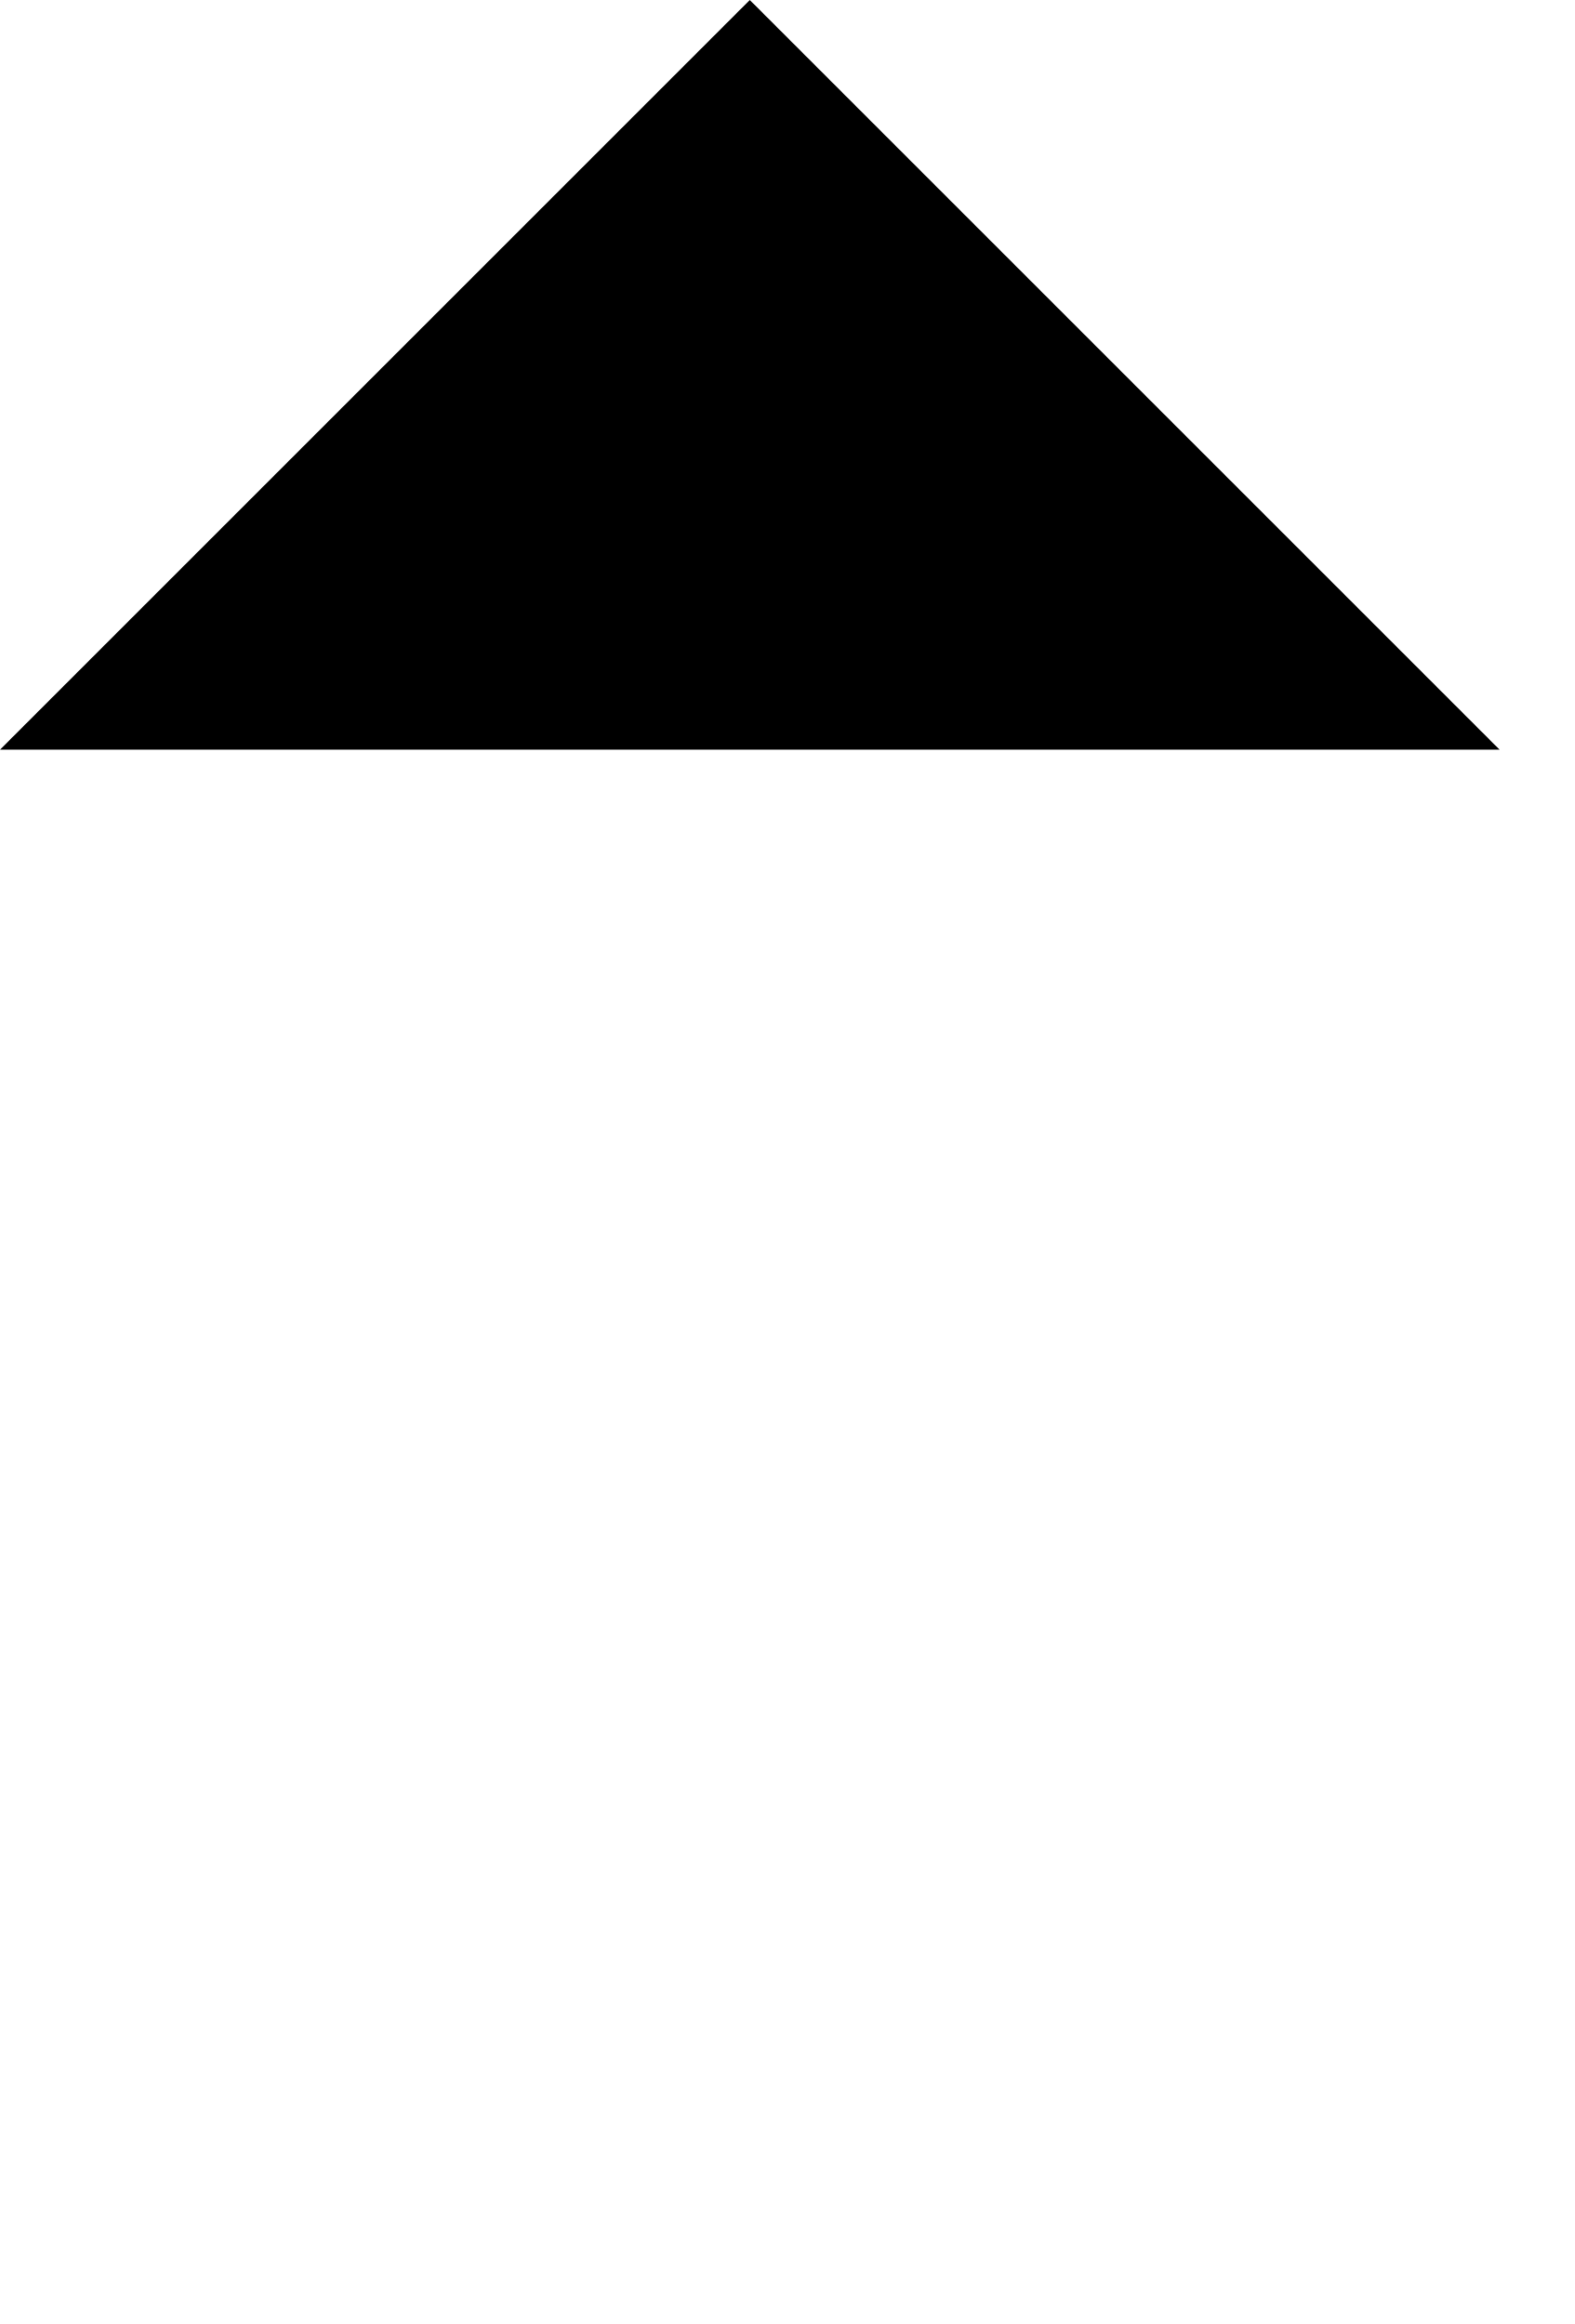
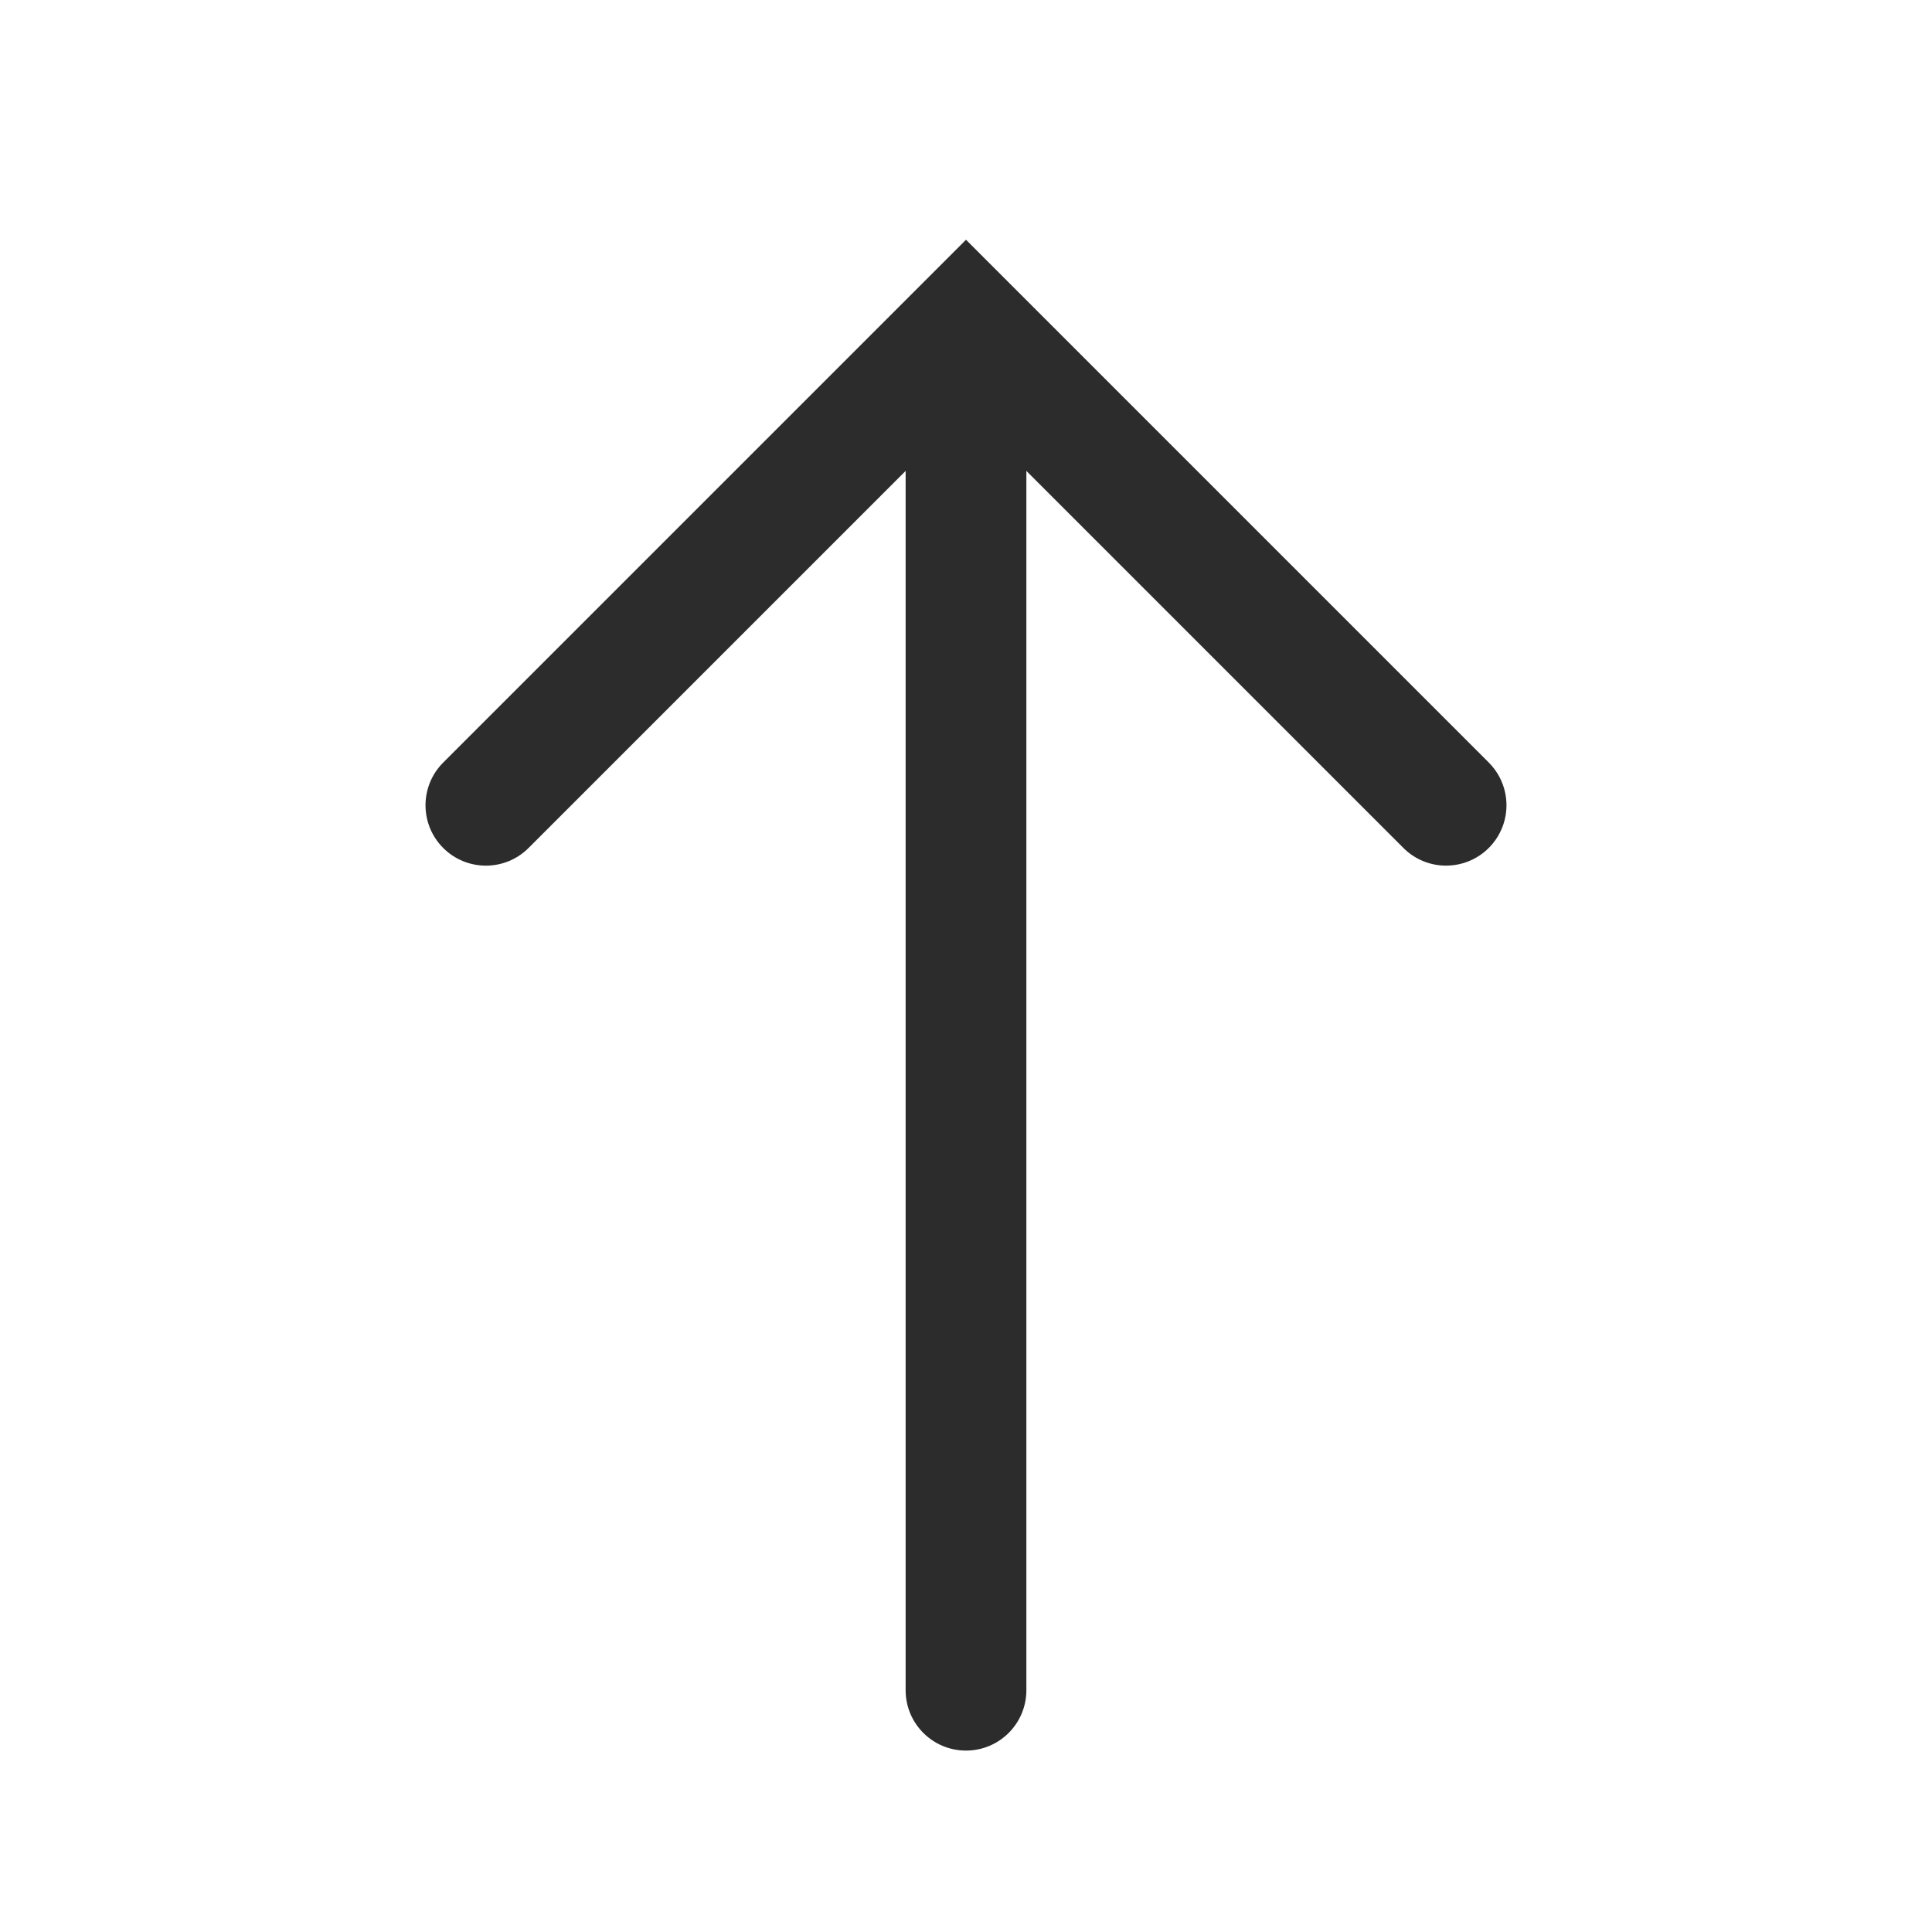
- <svg xmlns="http://www.w3.org/2000/svg" width="42px" height="62px" viewBox="0 0 42 62" version="1.1">
-   <line x1="20" y1="0" x2="20" y2="60" id="路径" />
-   <polyline id="路径" points="0 20 20 0 40 20" />
+ <svg xmlns="http://www.w3.org/2000/svg" t="1719396465966" class="icon" viewBox="0 0 1024 1024" version="1.1" p-id="4247" width="40" height="40">
+   <path d="M512 927.846a32 32 0 0 1-32-31.846V203.366a32 32 0 0 1 64 0V896a32 32 0 0 1-32 31.846z" fill="#2C2C2C" p-id="4248" />
+   <path d="M766.464 458.803a31.898 31.898 0 0 1-22.63-9.37L512 217.6 280.166 449.434a32 32 0 1 1-45.261-45.261L512 127.078l277.094 277.094a32 32 0 0 1-22.63 54.63z" fill="#2C2C2C" p-id="4249" />
</svg>
